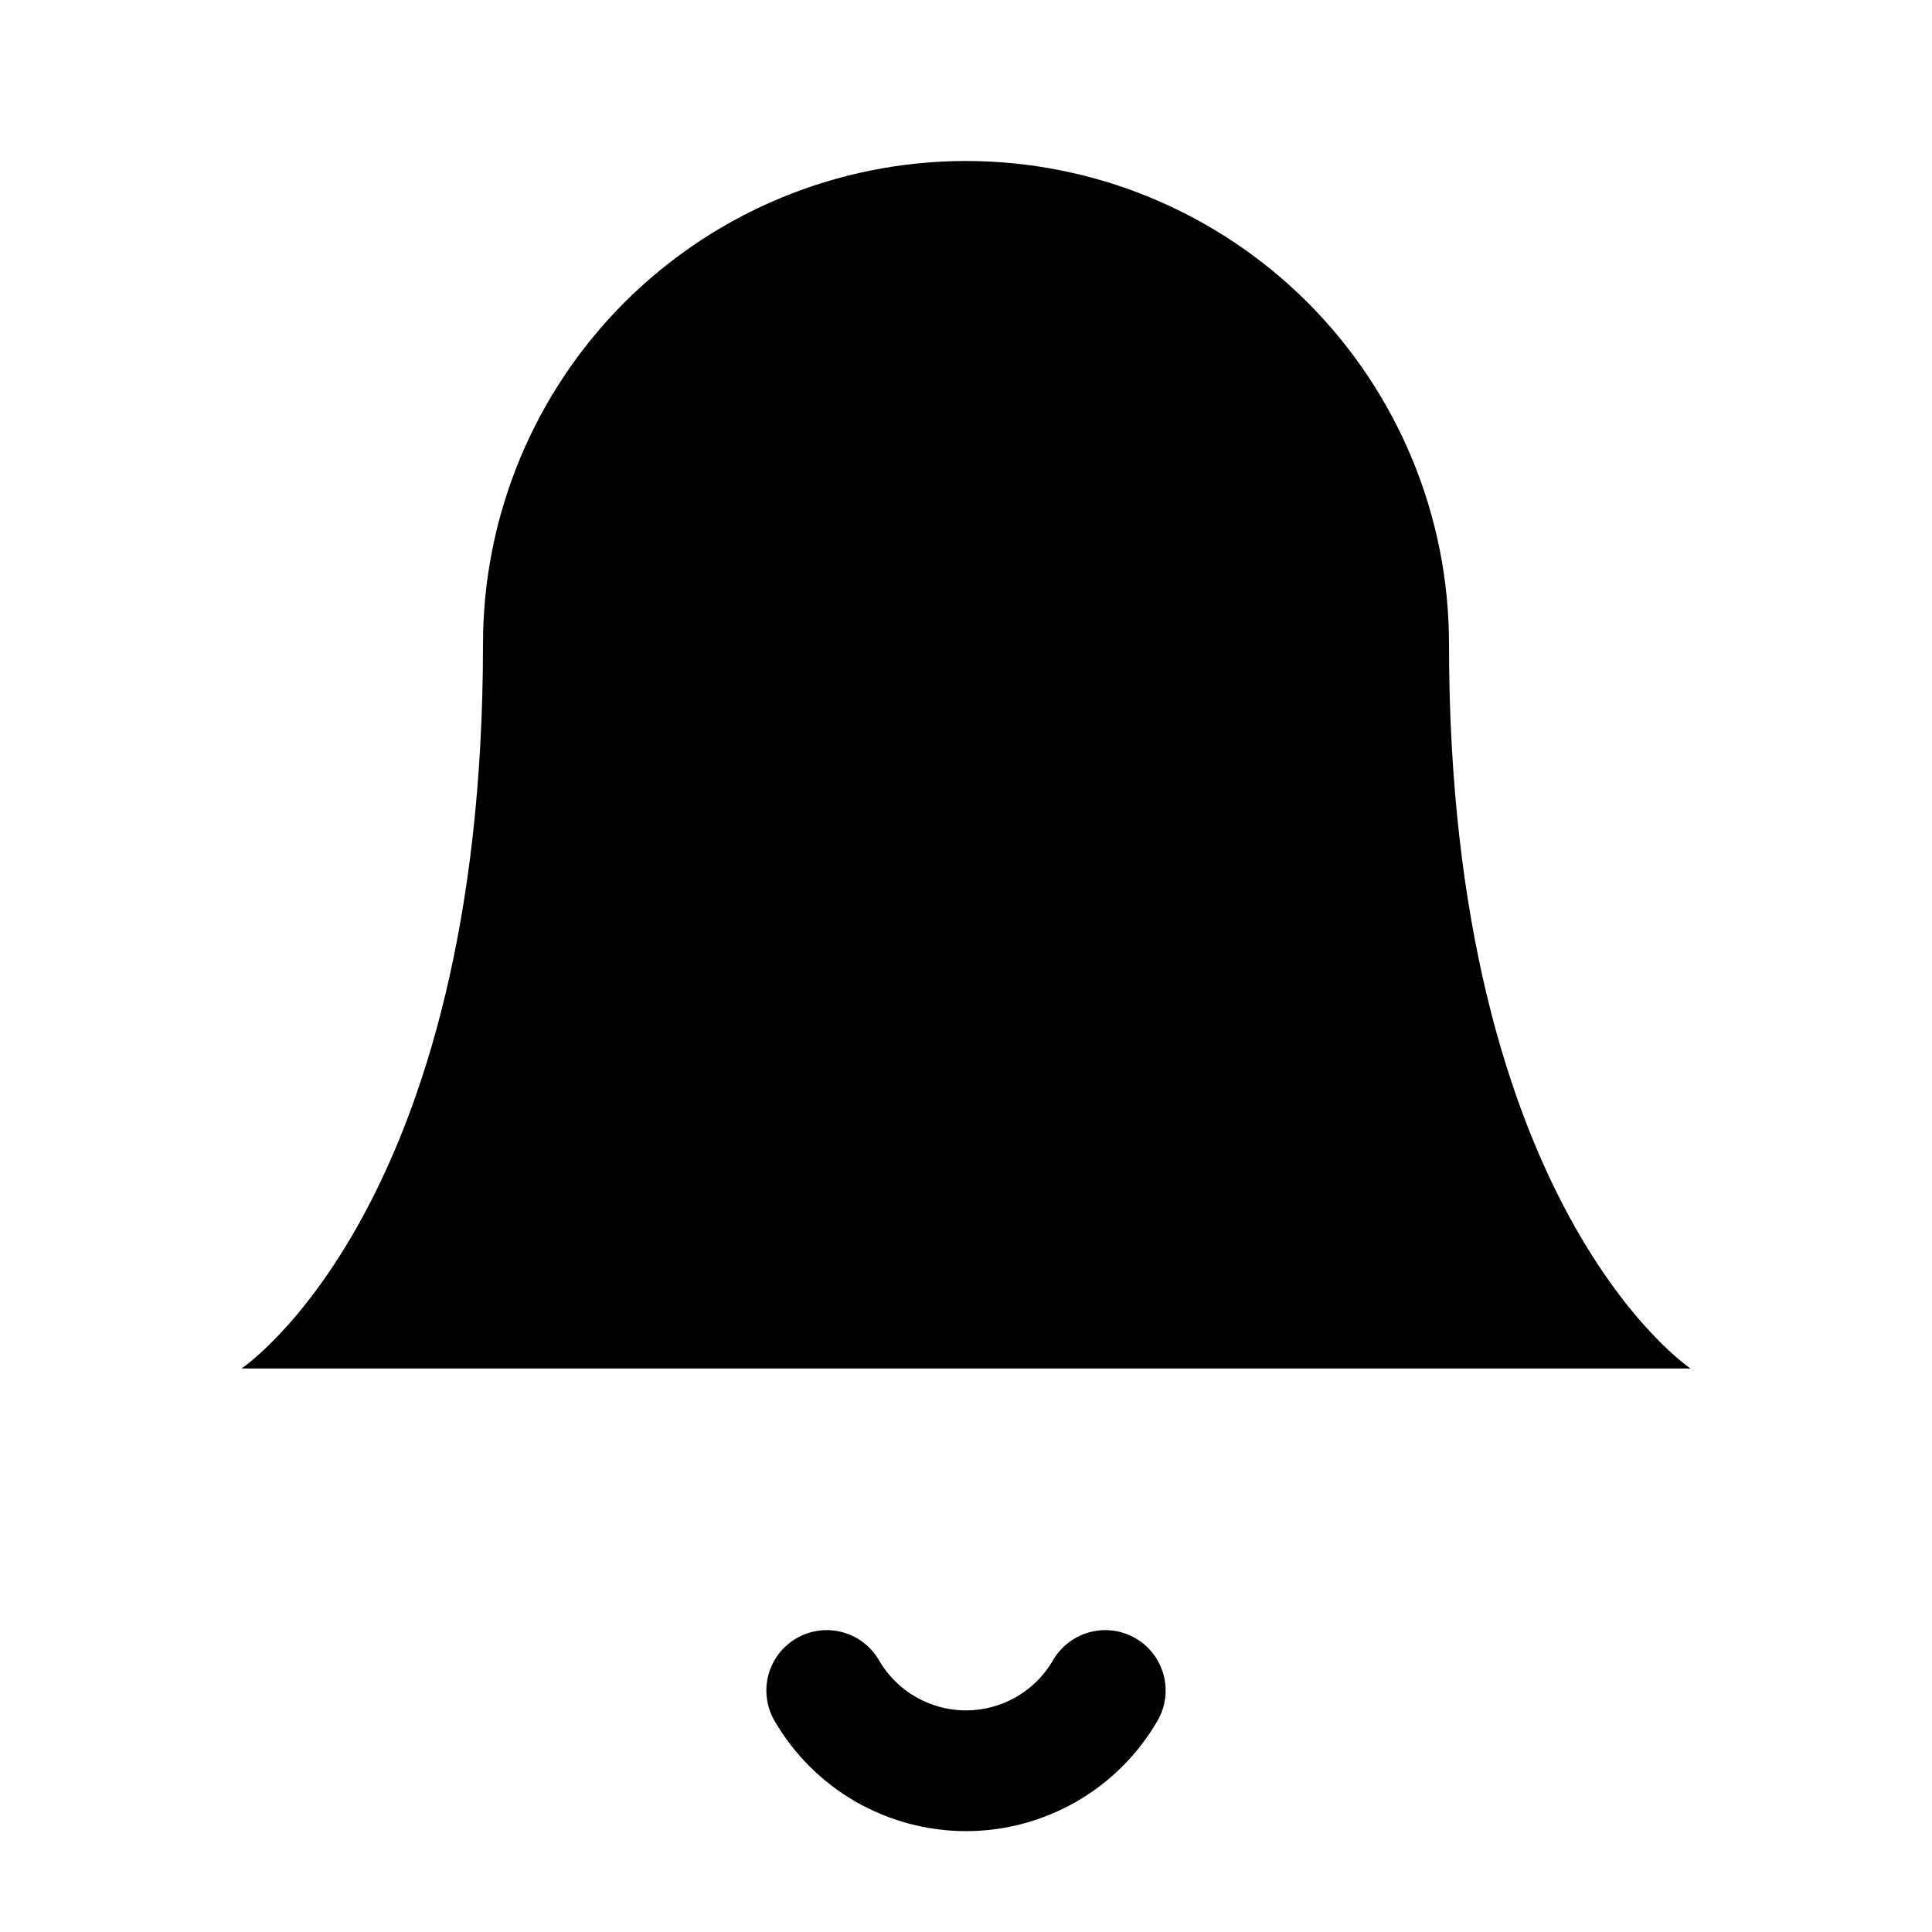
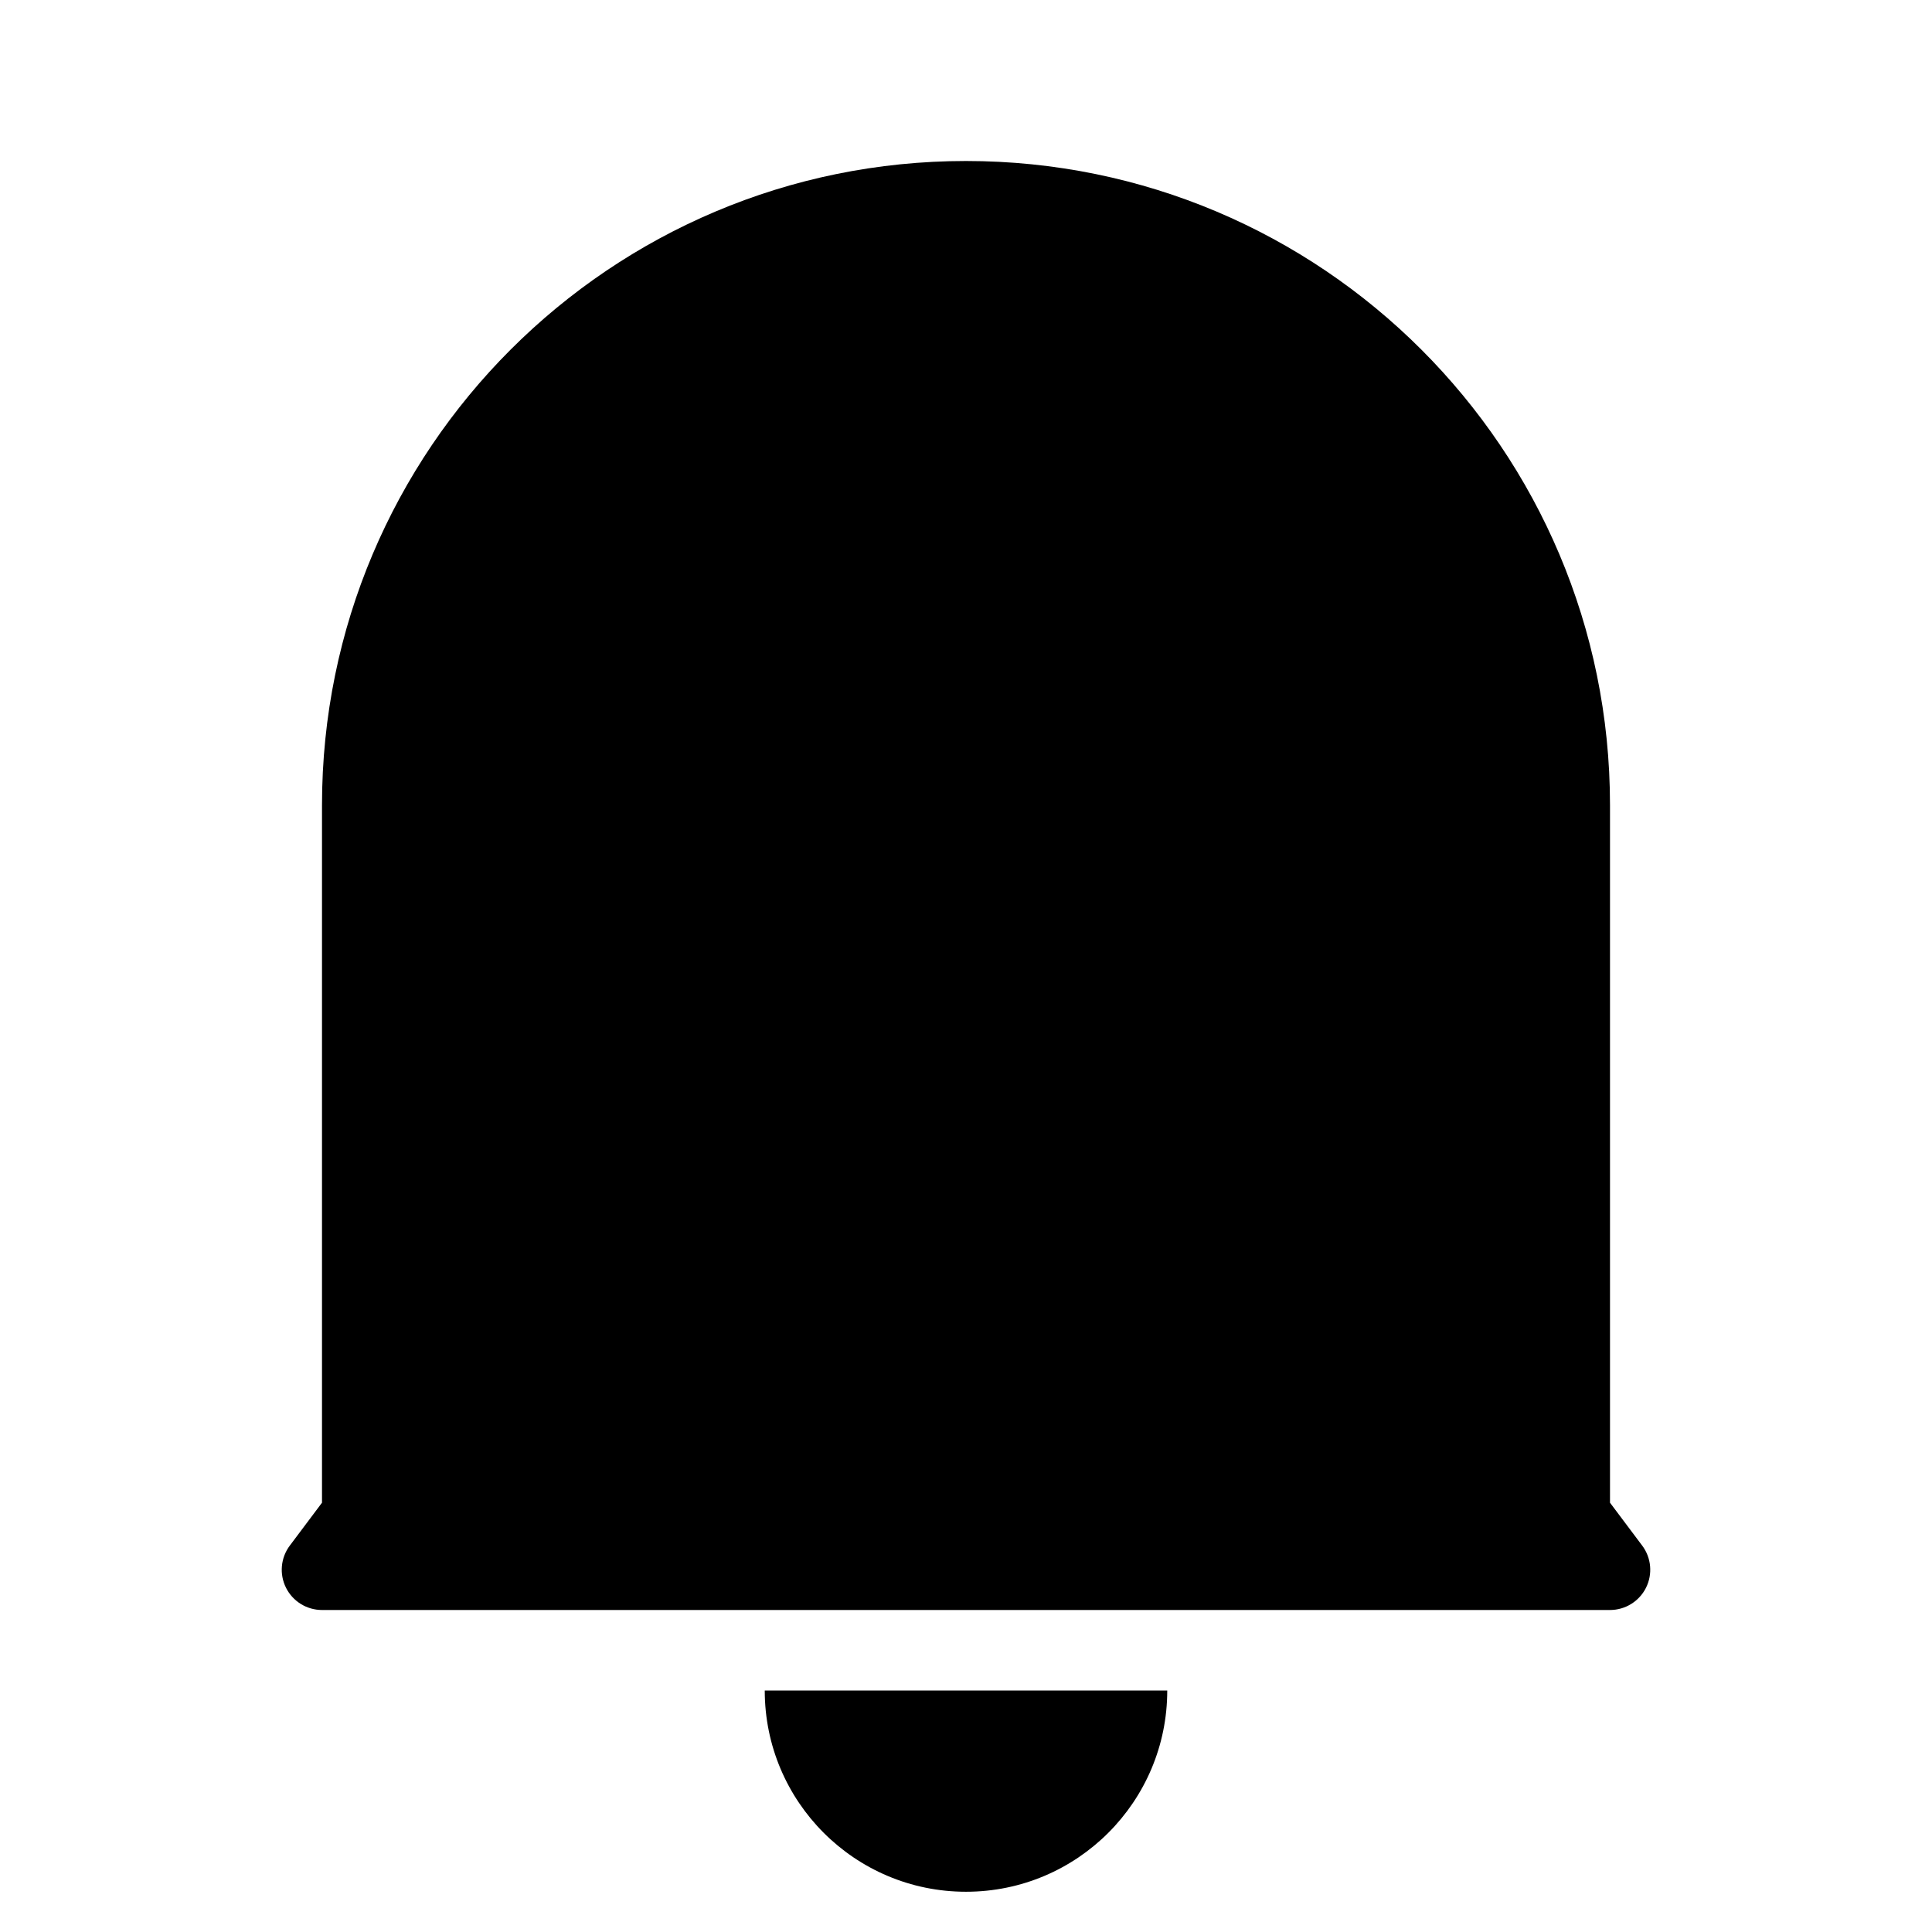
- <svg xmlns="http://www.w3.org/2000/svg" width="24" height="24" viewBox="0 0 24 24" fill="none">
-   <path d="M18 8C18 6.409 17.368 4.883 16.243 3.757C15.117 2.632 13.591 2 12 2C10.409 2 8.883 2.632 7.757 3.757C6.632 4.883 6 6.409 6 8C6 15 3 17 3 17H21C21 17 18 15 18 8Z" fill="currentColor" />
-   <path d="M13.73 21C13.554 21.303 13.302 21.555 12.998 21.73C12.695 21.904 12.35 21.997 12 21.997C11.65 21.997 11.305 21.904 11.002 21.73C10.698 21.555 10.446 21.303 10.27 21" stroke="currentColor" stroke-width="1.5" stroke-linecap="round" stroke-linejoin="round" />
+ <svg xmlns="http://www.w3.org/2000/svg" width="200" height="200" viewBox="0 0 24 24">
+   <path fill="currentColor" d="m20 18.667l.4.533a.5.5 0 0 1-.4.8H4a.5.5 0 0 1-.4-.8l.4-.533V10a8 8 0 1 1 16 0v8.667ZM9.5 21h5a2.5 2.5 0 0 1-5 0Z" />
</svg>
